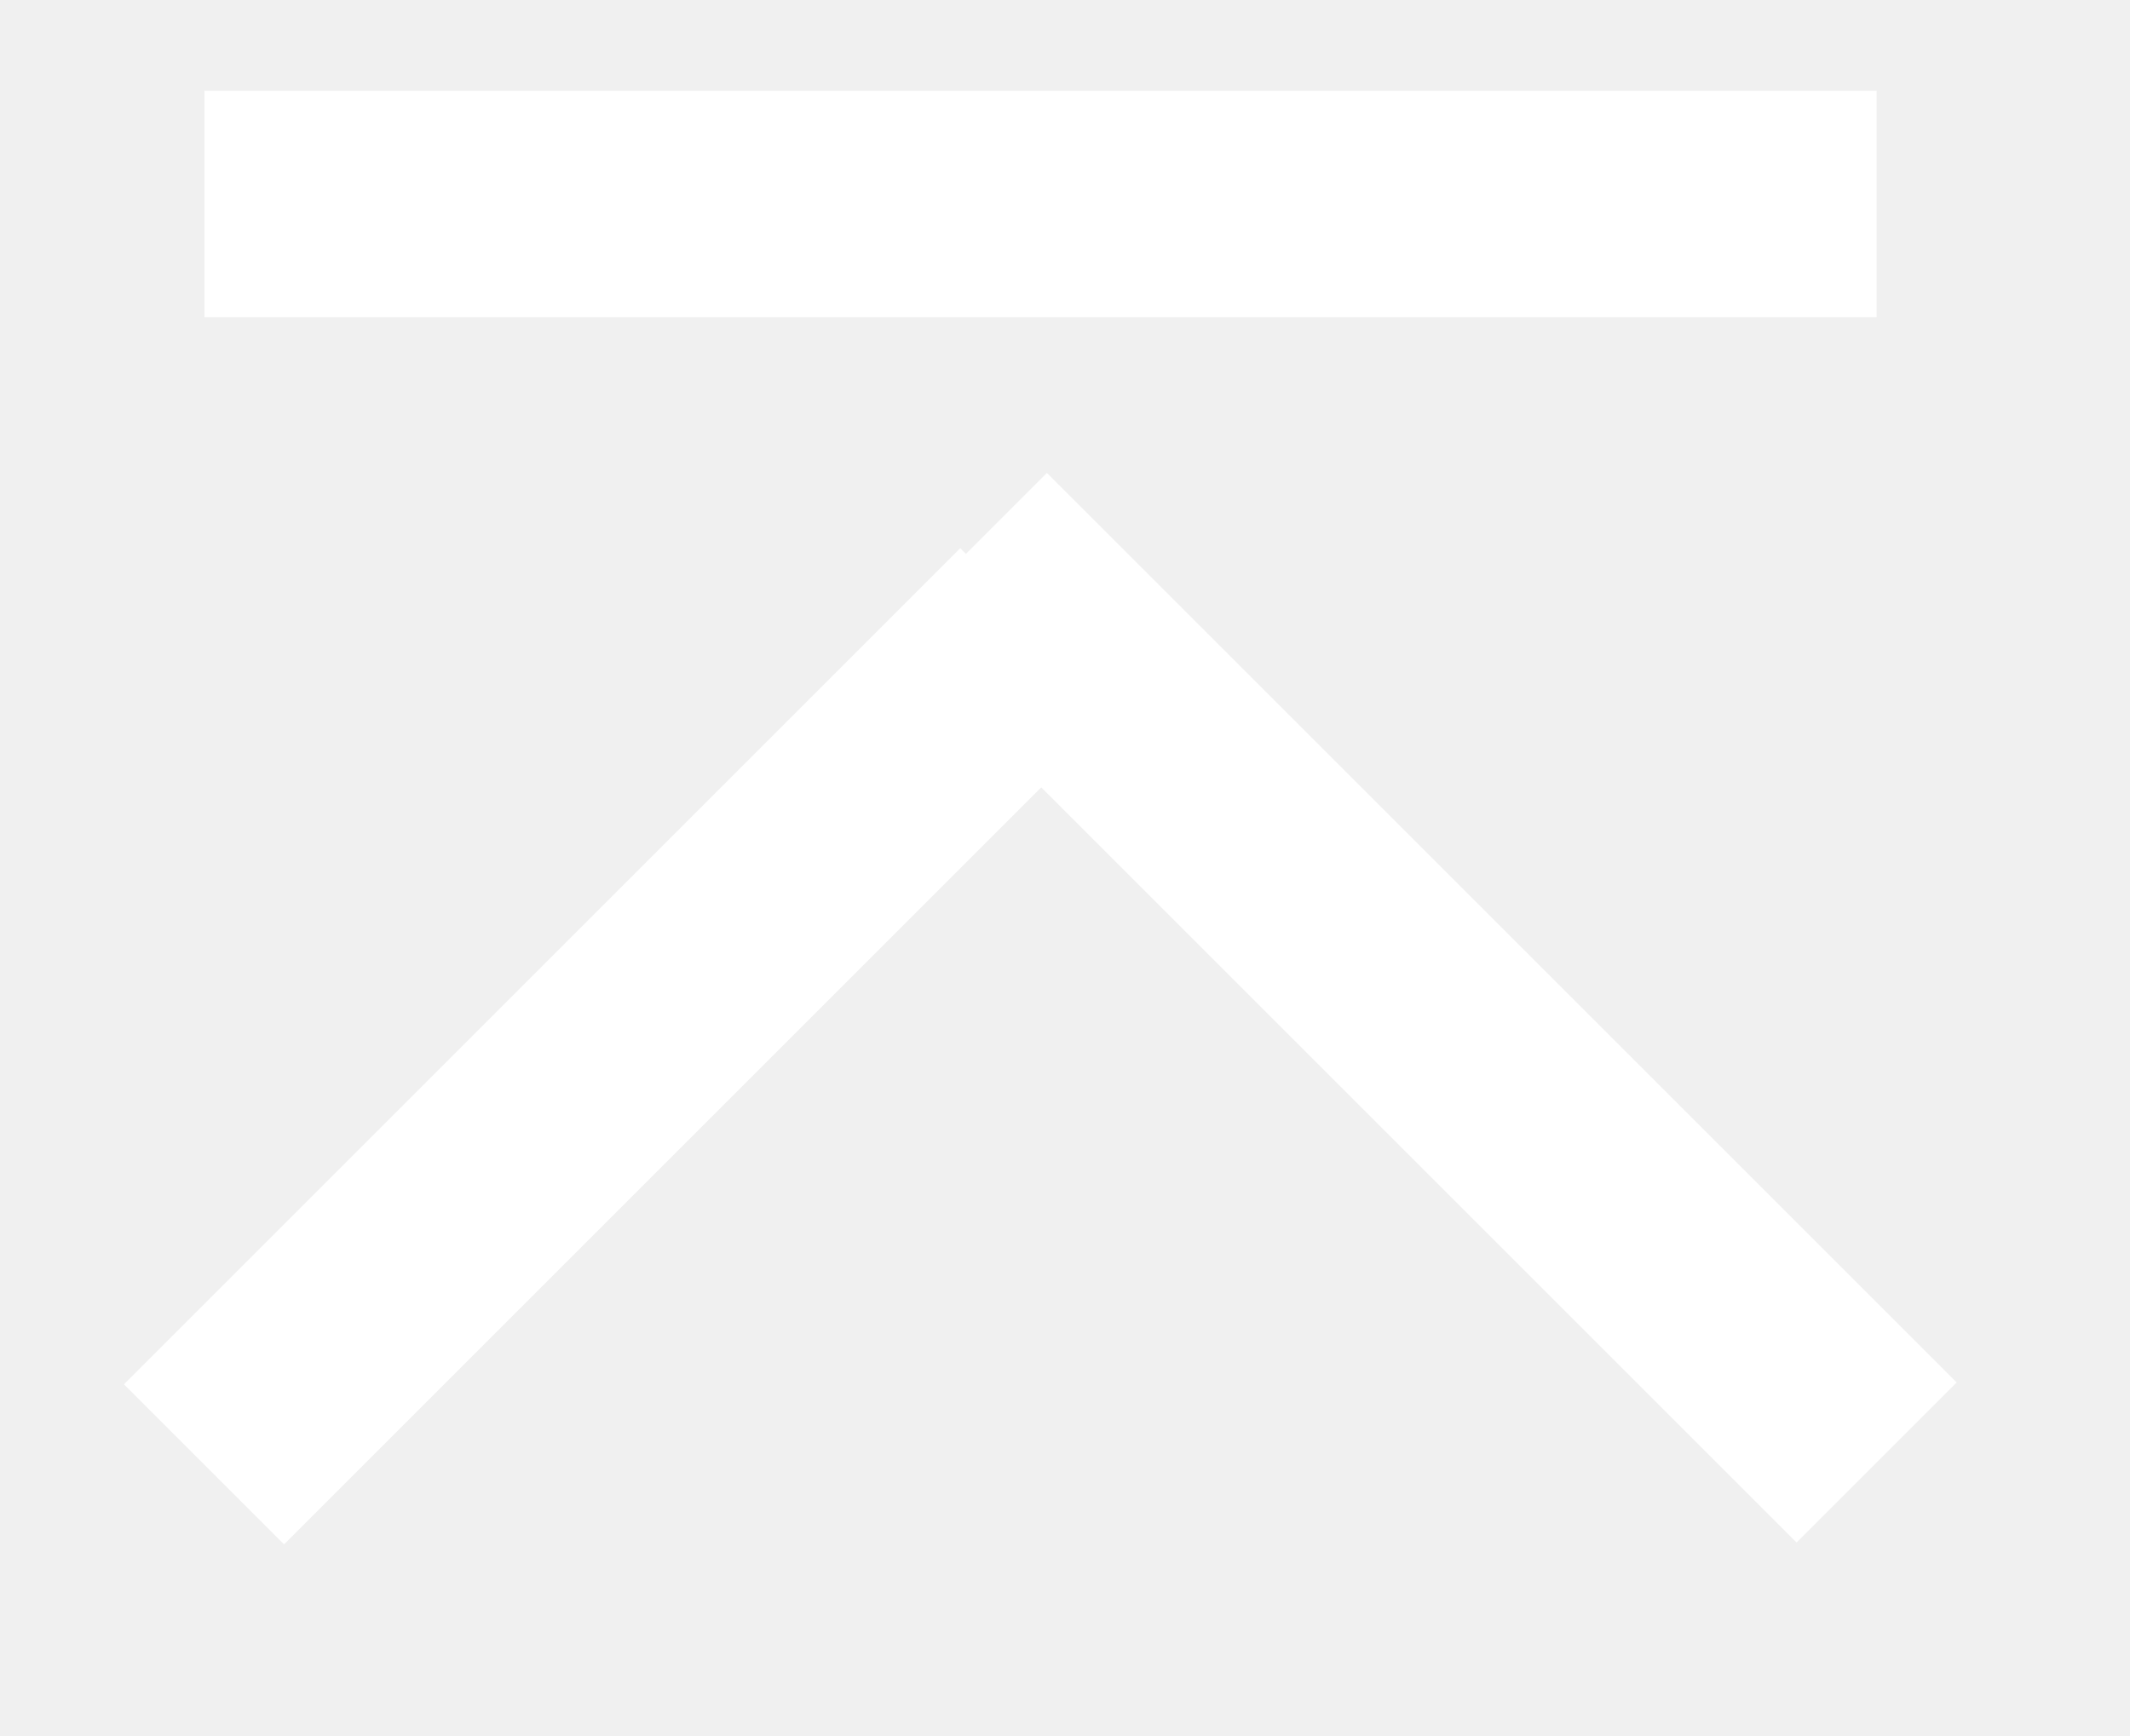
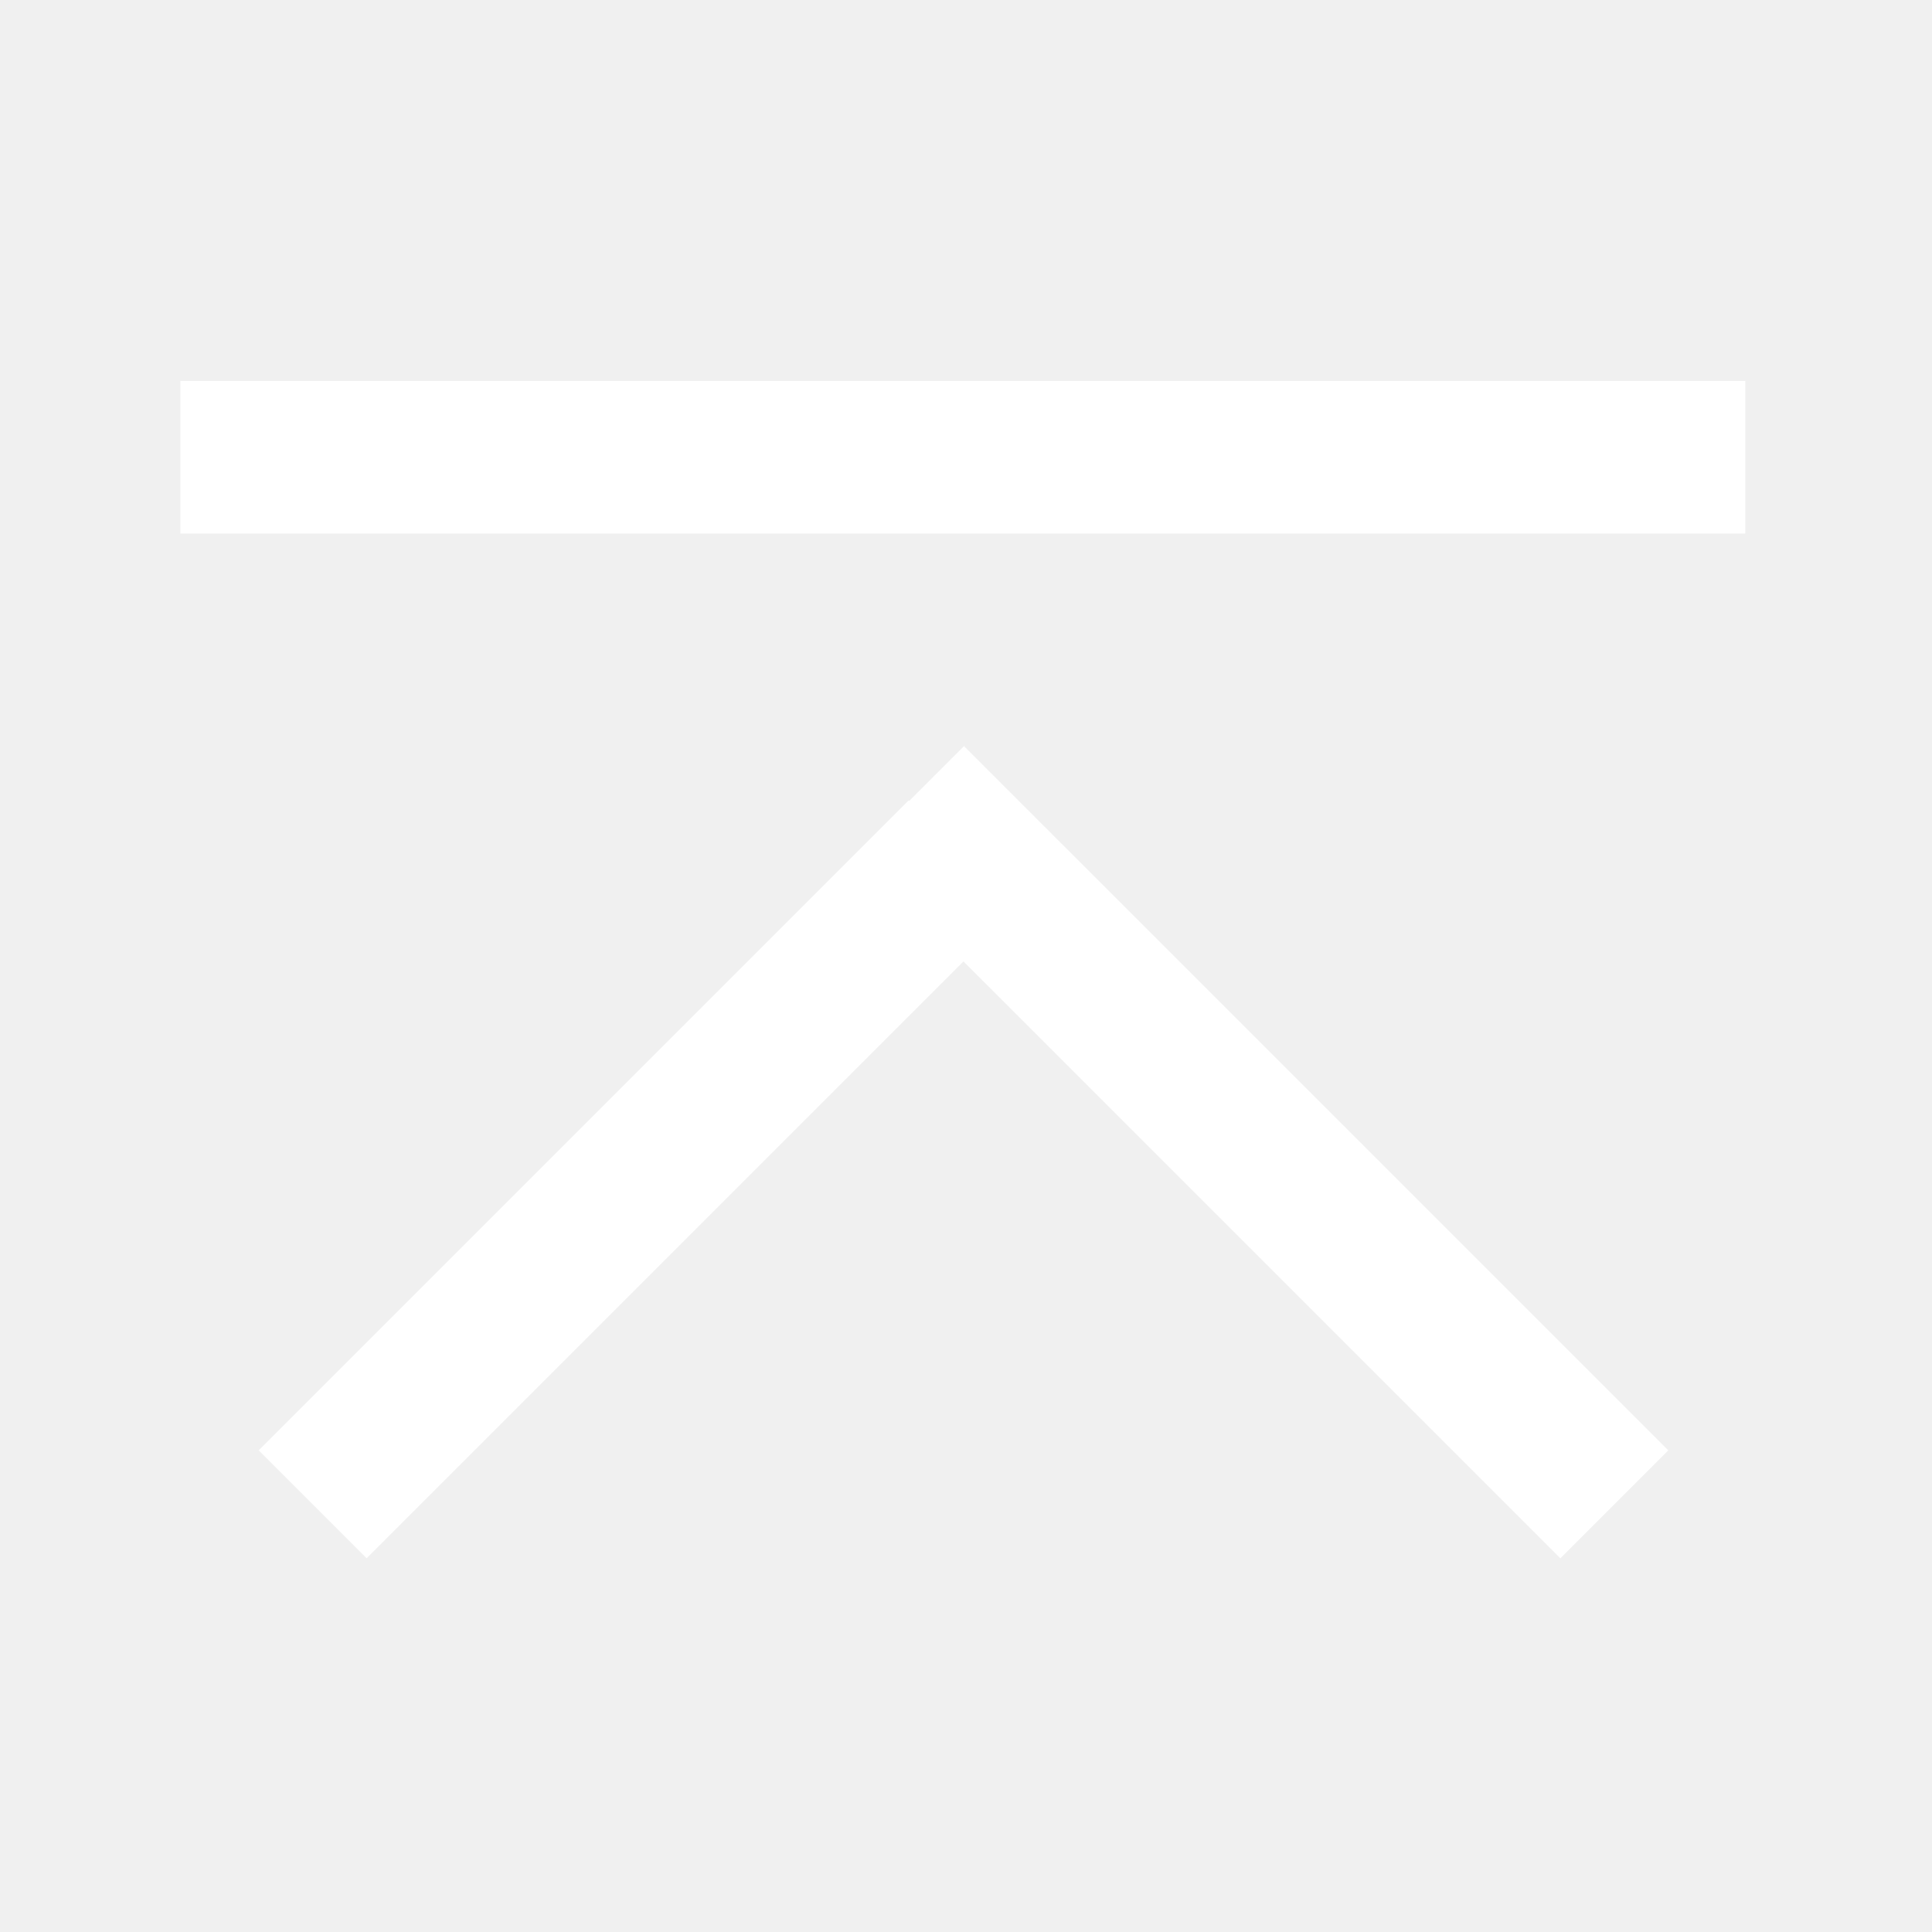
- <svg xmlns="http://www.w3.org/2000/svg" width="100%" height="100%" viewBox="0 0 27 22" version="1.1" xml:space="preserve" style="fill-rule:evenodd;clip-rule:evenodd;stroke-miterlimit:1.5;">
-   <path d="M2.591,2.586l21.197,0" style="fill:none;stroke:#fff;stroke-width:2.87px;" />
-   <path d="M2.586,18.566l10.601,-10.601" style="fill:none;stroke:#fff;stroke-width:2.87px;" />
-   <path d="M12.256,7.011l11.532,11.531" style="fill:none;stroke:#fff;stroke-width:2.87px;" />
+ <svg xmlns="http://www.w3.org/2000/svg" width="100%" height="100%" viewBox="0 0 111 111" version="1.1" xml:space="preserve" style="fill-rule:evenodd;clip-rule:evenodd;stroke-miterlimit:1.5;">
+   <g>
+     <path d="M10.363,26.27l89.909,-0" style="fill:none;stroke:#fff;stroke-width:8.77px;" />
+     <path d="M17.964,86.428l37.343,-37.343" style="fill:none;stroke:#fff;stroke-width:8.77px;" />
+     <path d="M52.285,45.966l40.465,40.462" style="fill:none;stroke:#fff;stroke-width:8.77px;" />
+   </g>
+   <g>
+     <rect x="2.055" y="2.055" width="106.524" height="106.524" style="fill:none;stroke:#feffff;stroke-opacity:0;stroke-width:2.28px;stroke-linecap:round;" />
+   </g>
</svg>
